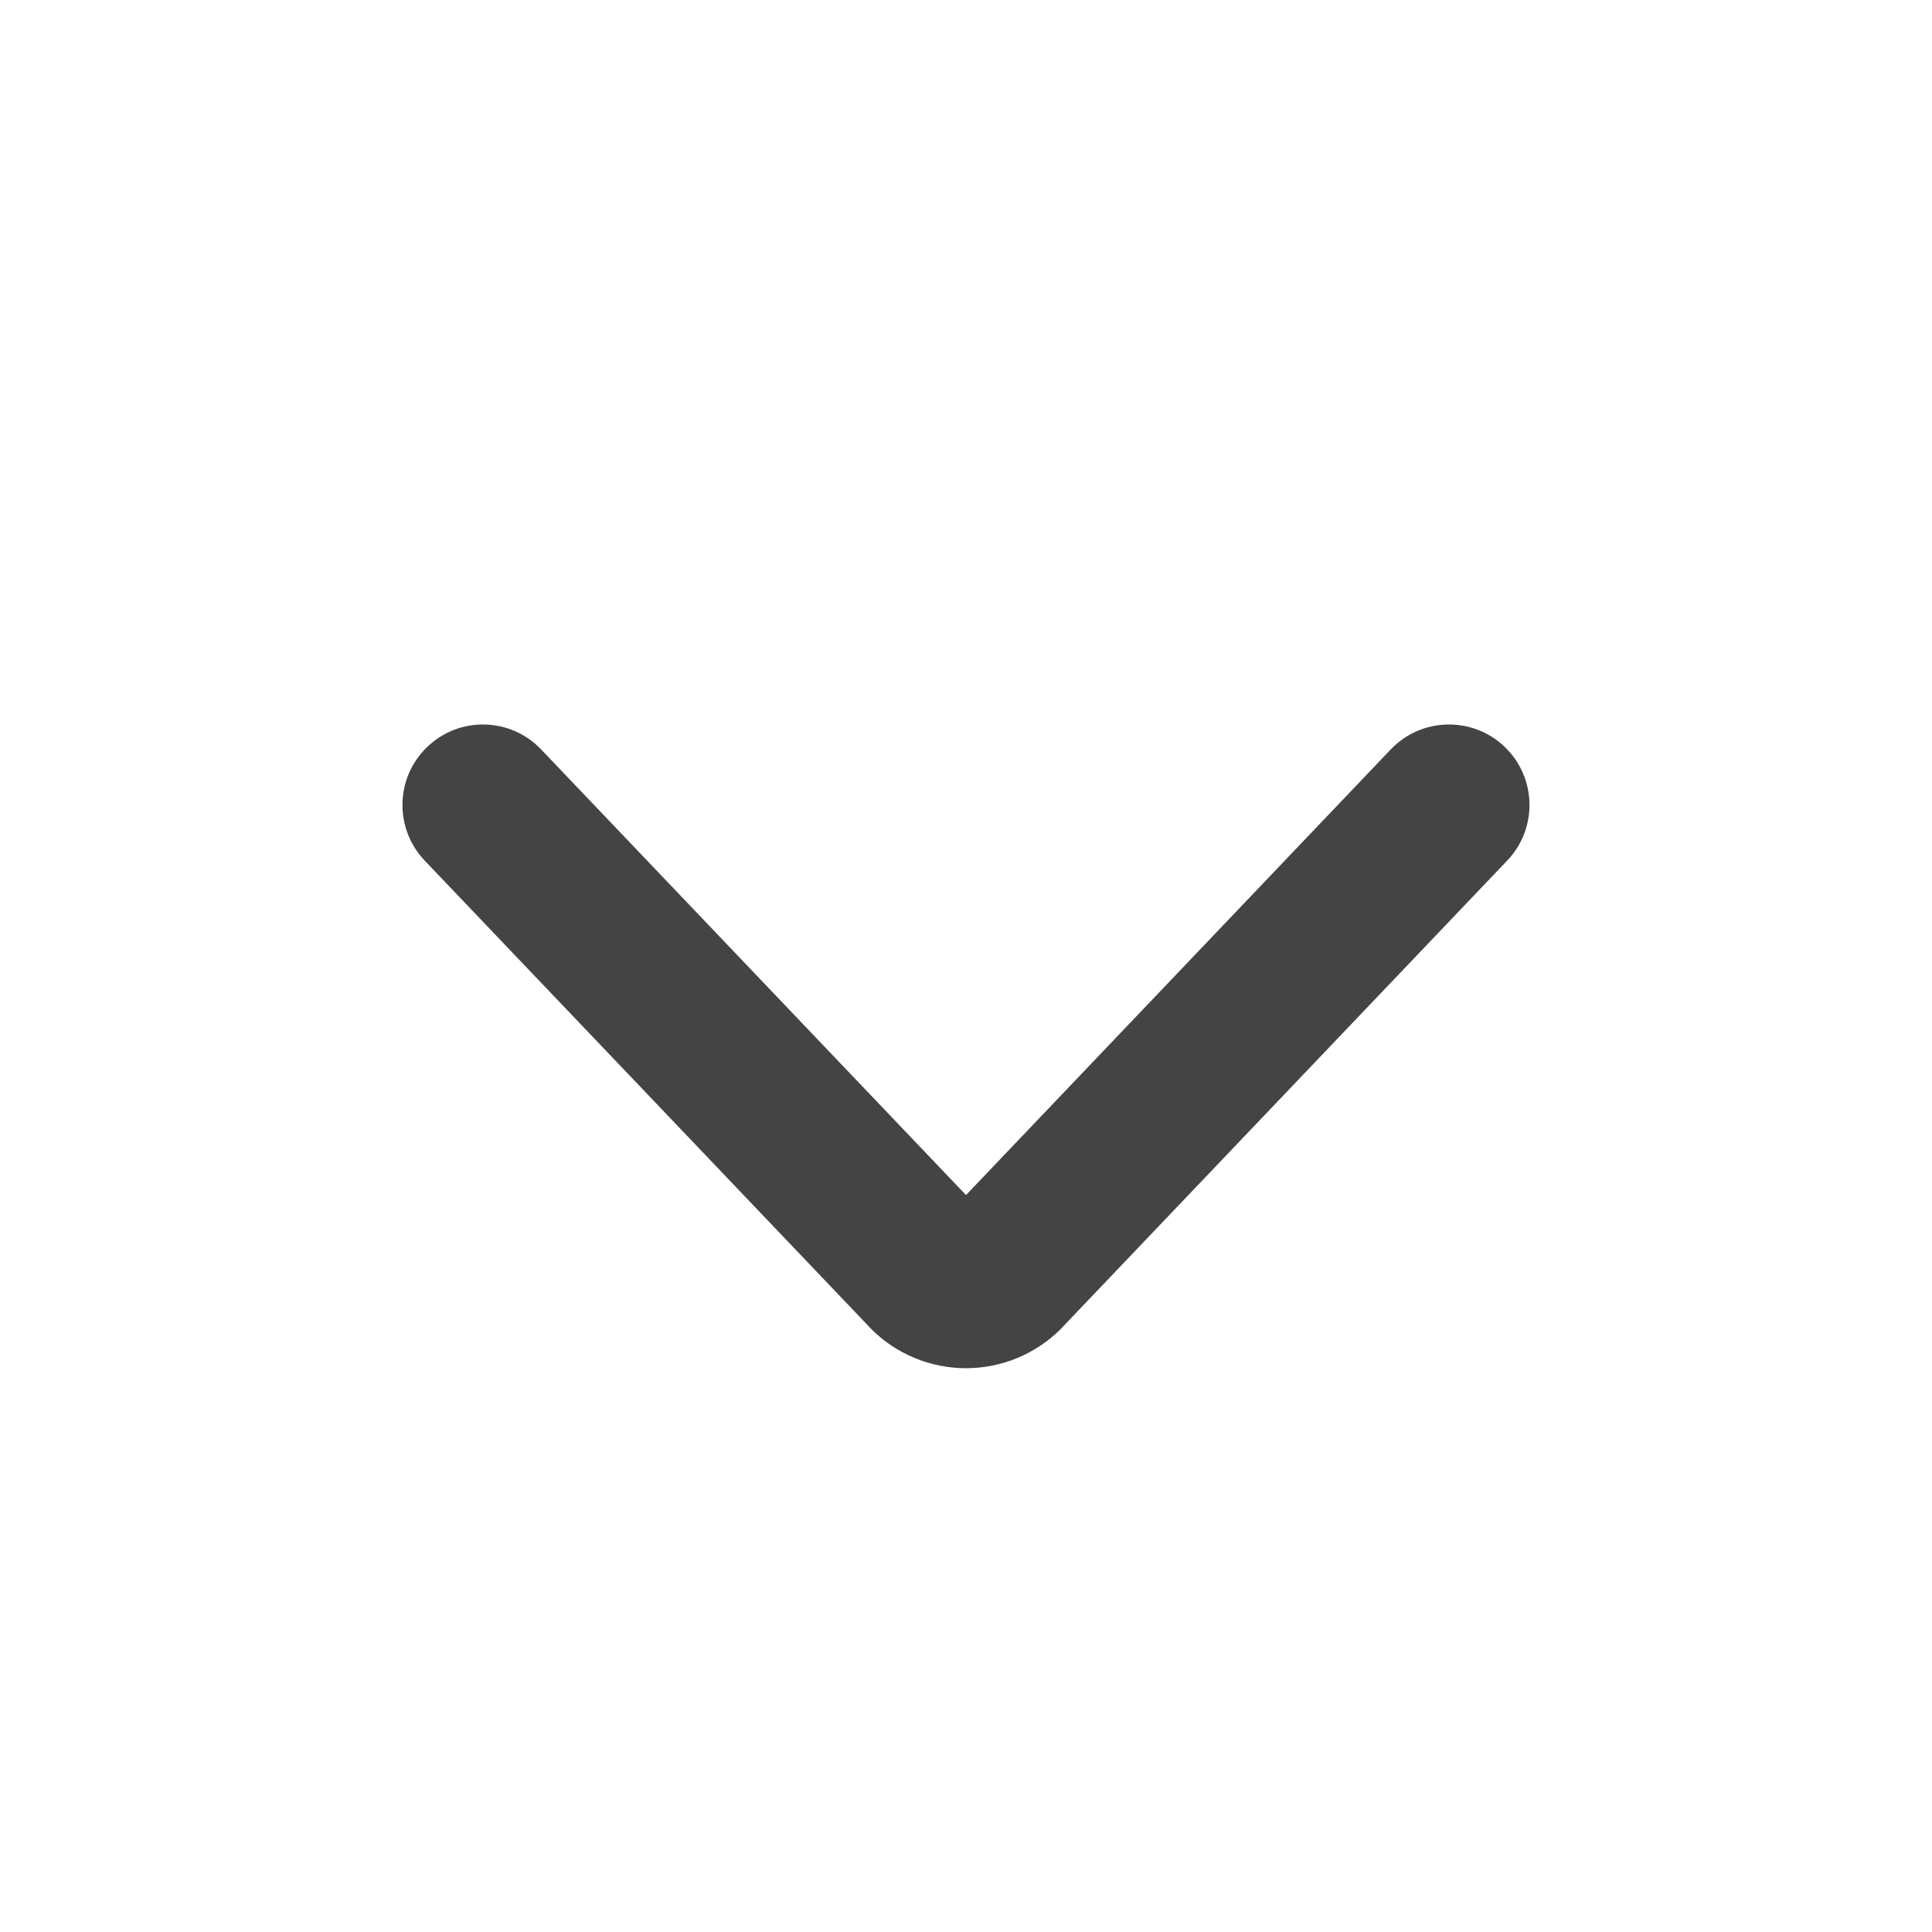
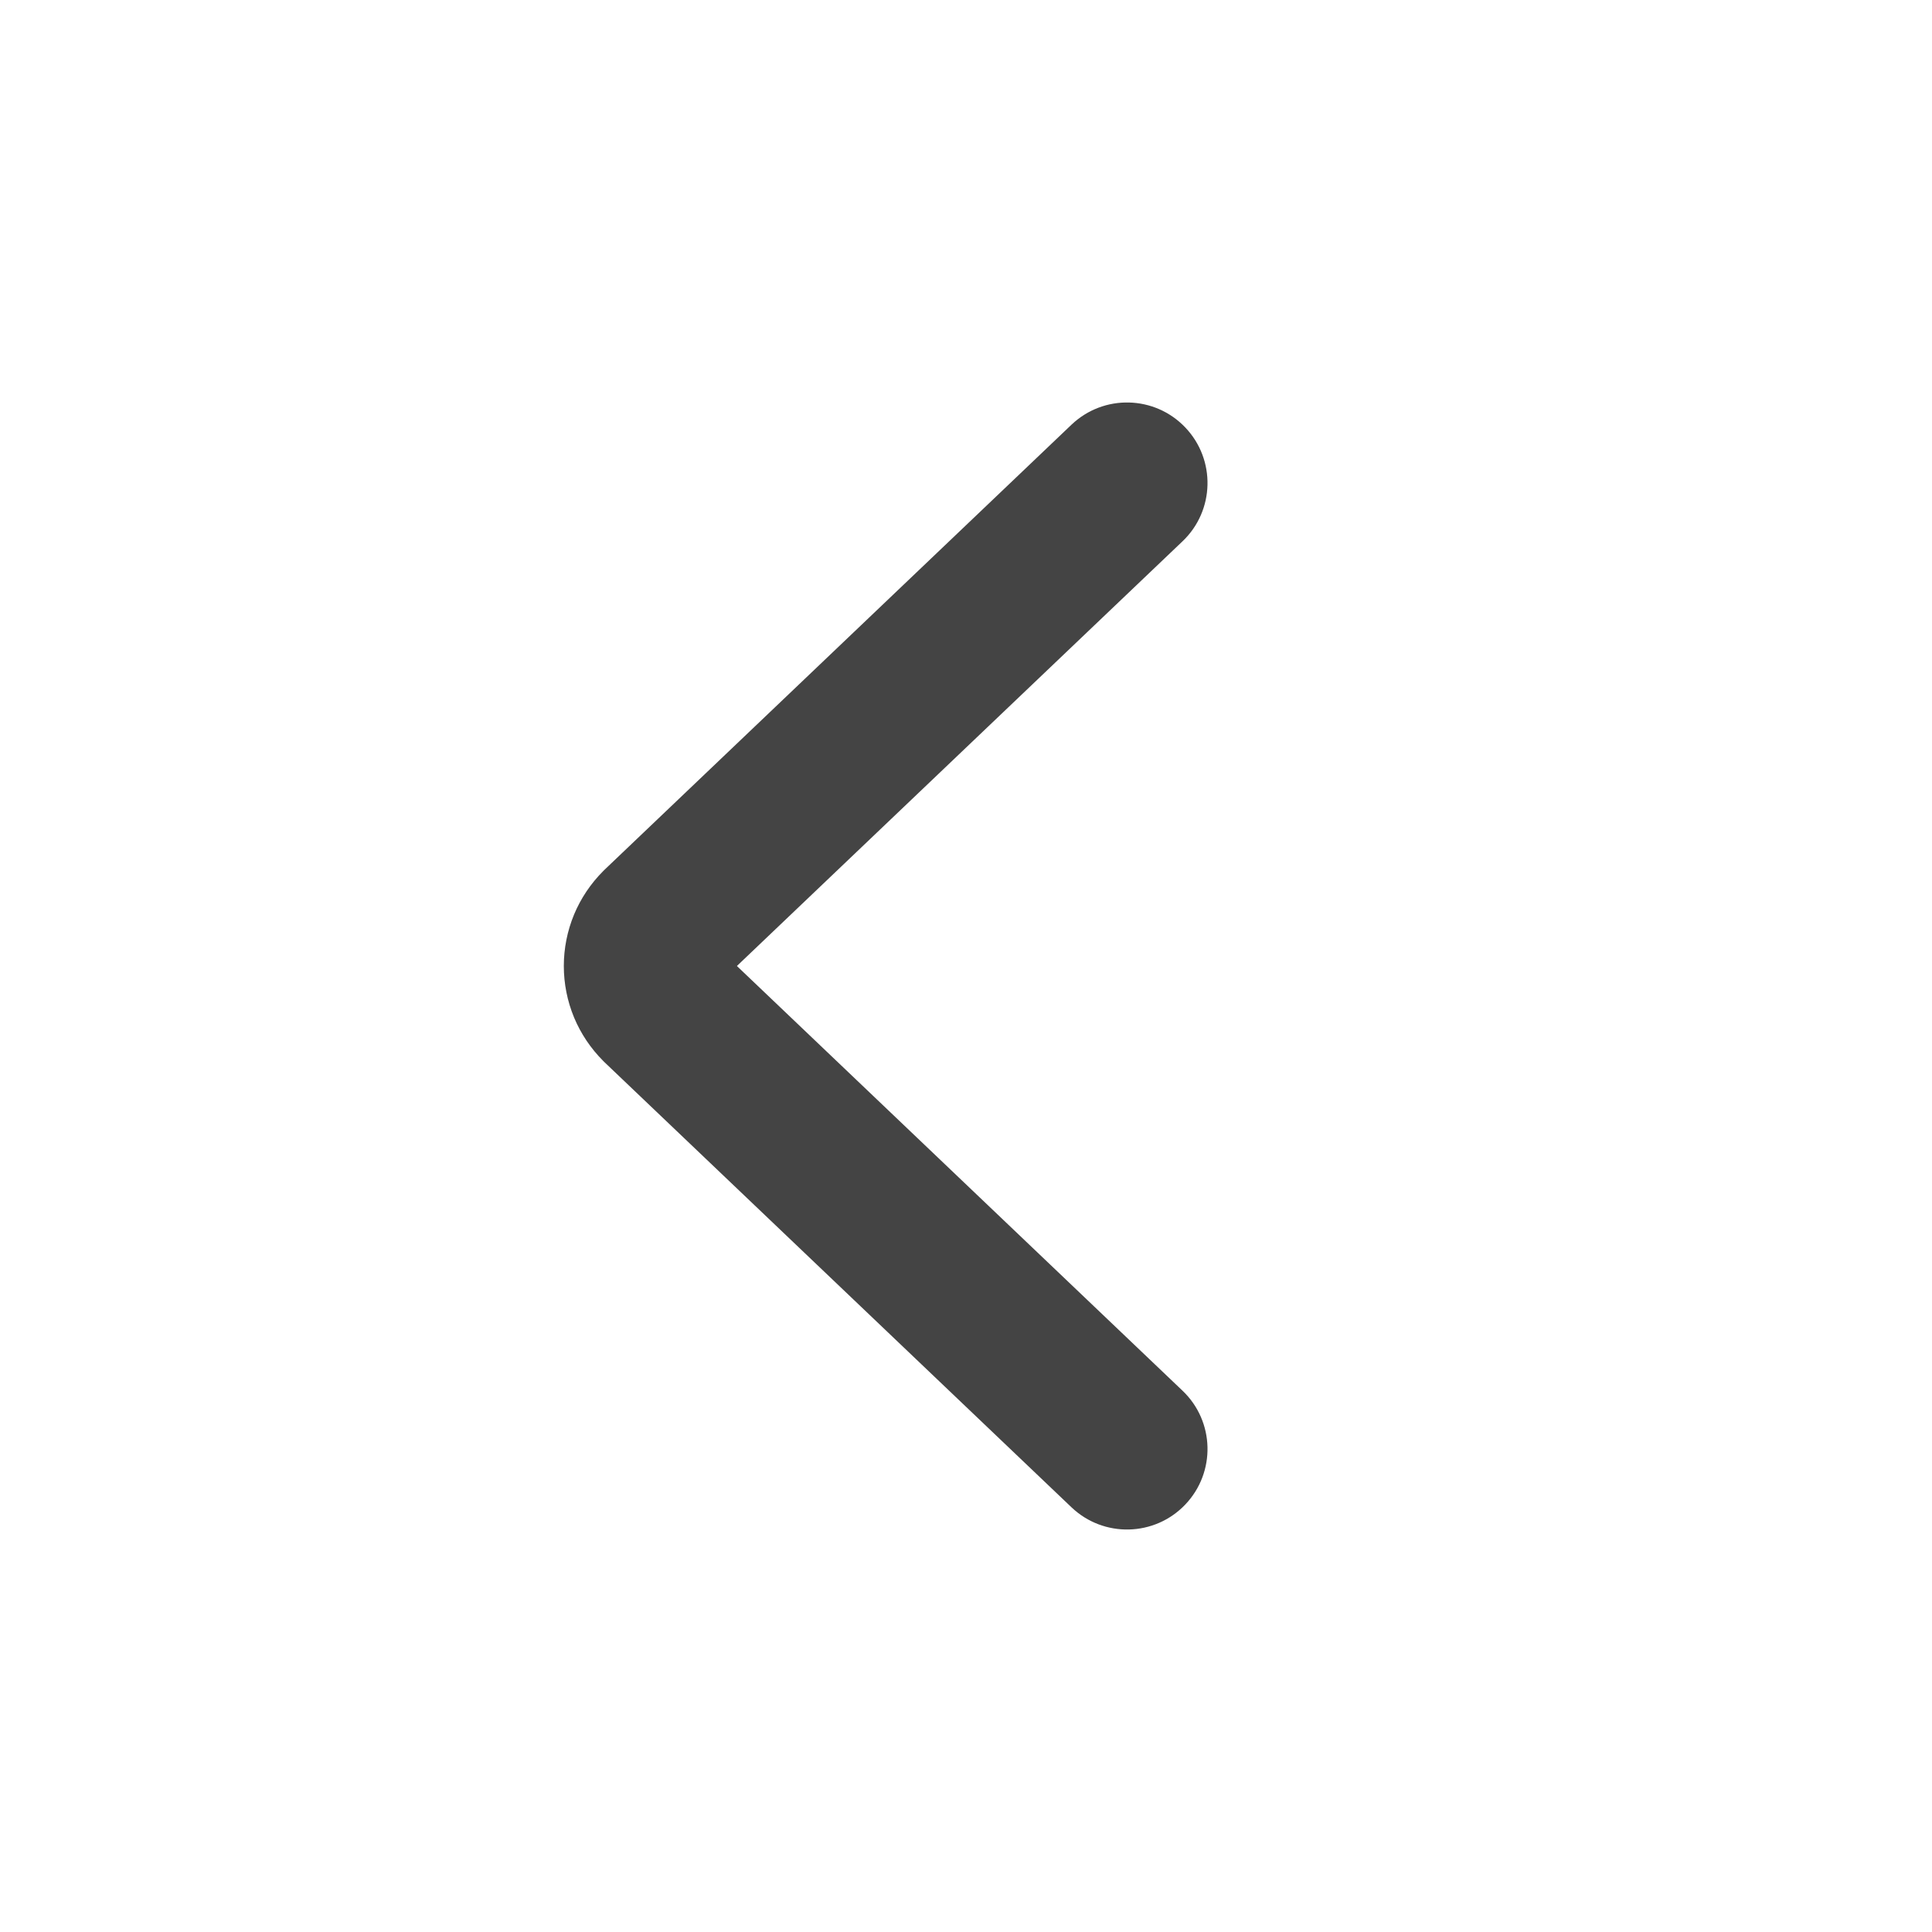
- <svg xmlns="http://www.w3.org/2000/svg" width="16" height="16" viewBox="0 0 16 16" fill="none">
+ <svg xmlns="http://www.w3.org/2000/svg" width="24" height="24" viewBox="0 0 24 24" fill="none">
  <g id="ÐÐ¾Ð¿Ð¾Ð»Ð½Ð¸ÑÐµÐ»ÑÐ½ÑÐµ / Ð¡ÑÑÐµÐ»ÐºÐ° Ð¼Ð°Ð»ÐµÐ½ÑÐºÐ°Ñ left">
    <g id="Group">
-       <path id="Vector (Stroke)" fill-rule="evenodd" clip-rule="evenodd" d="M3.54 6.184C3.806 5.93 4.228 5.94 4.482 6.207L8 9.897L11.517 6.207C11.771 5.94 12.193 5.93 12.46 6.184C12.726 6.438 12.737 6.86 12.482 7.127L8.797 10.993L8.787 11.004C8.683 11.108 8.561 11.19 8.426 11.246C8.291 11.302 8.146 11.331 8 11.331C7.854 11.331 7.709 11.302 7.574 11.246C7.439 11.19 7.316 11.108 7.213 11.004L7.203 10.993L3.517 7.127C3.263 6.86 3.273 6.438 3.54 6.184Z" fill="#444444" />
+       <path id="Vector (Stroke)" fill-rule="evenodd" clip-rule="evenodd" d="M14.724 5.31C15.105 5.71 15.09 6.343 14.69 6.724L9.154 12L14.69 17.276C15.09 17.657 15.105 18.29 14.724 18.69C14.343 19.09 13.71 19.105 13.31 18.724L7.51 13.196L7.494 13.18C7.339 13.025 7.215 12.841 7.131 12.639C7.047 12.436 7.004 12.219 7.004 12C7.004 11.781 7.047 11.564 7.131 11.361C7.215 11.159 7.339 10.975 7.494 10.82L7.51 10.804L13.31 5.276C13.71 4.895 14.343 4.91 14.724 5.31Z" fill="#444444" />
    </g>
  </g>
</svg>
